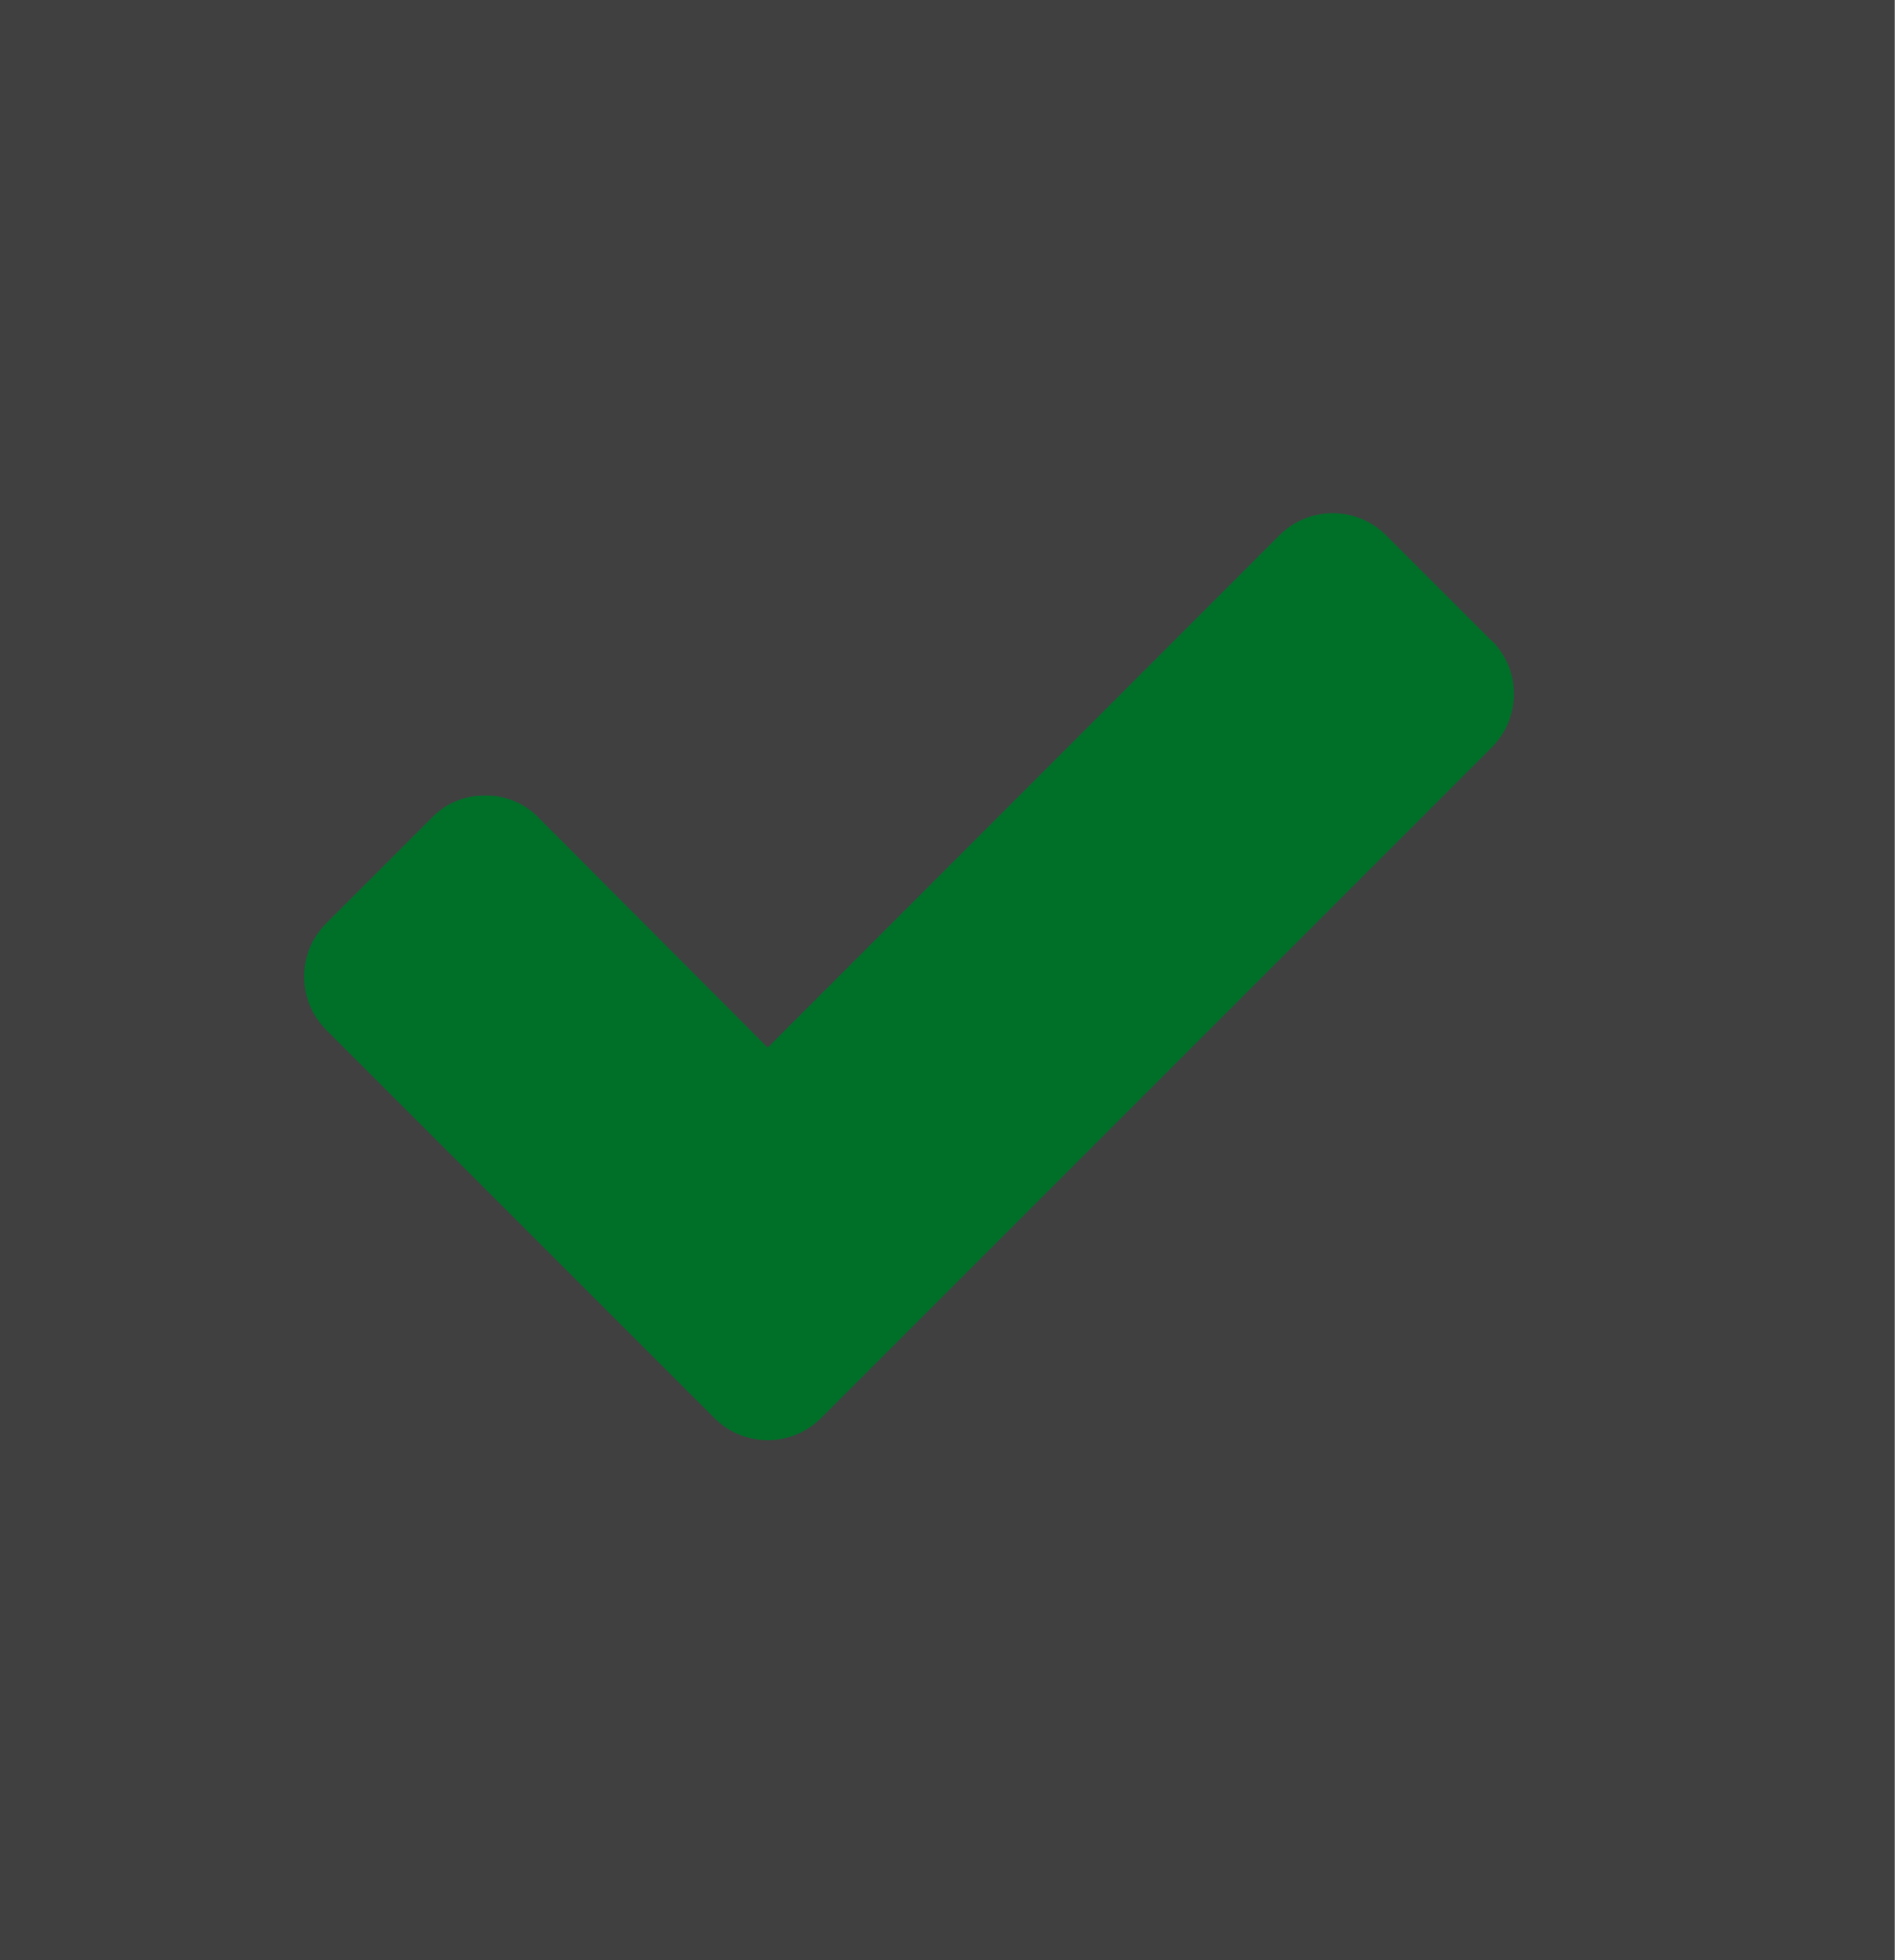
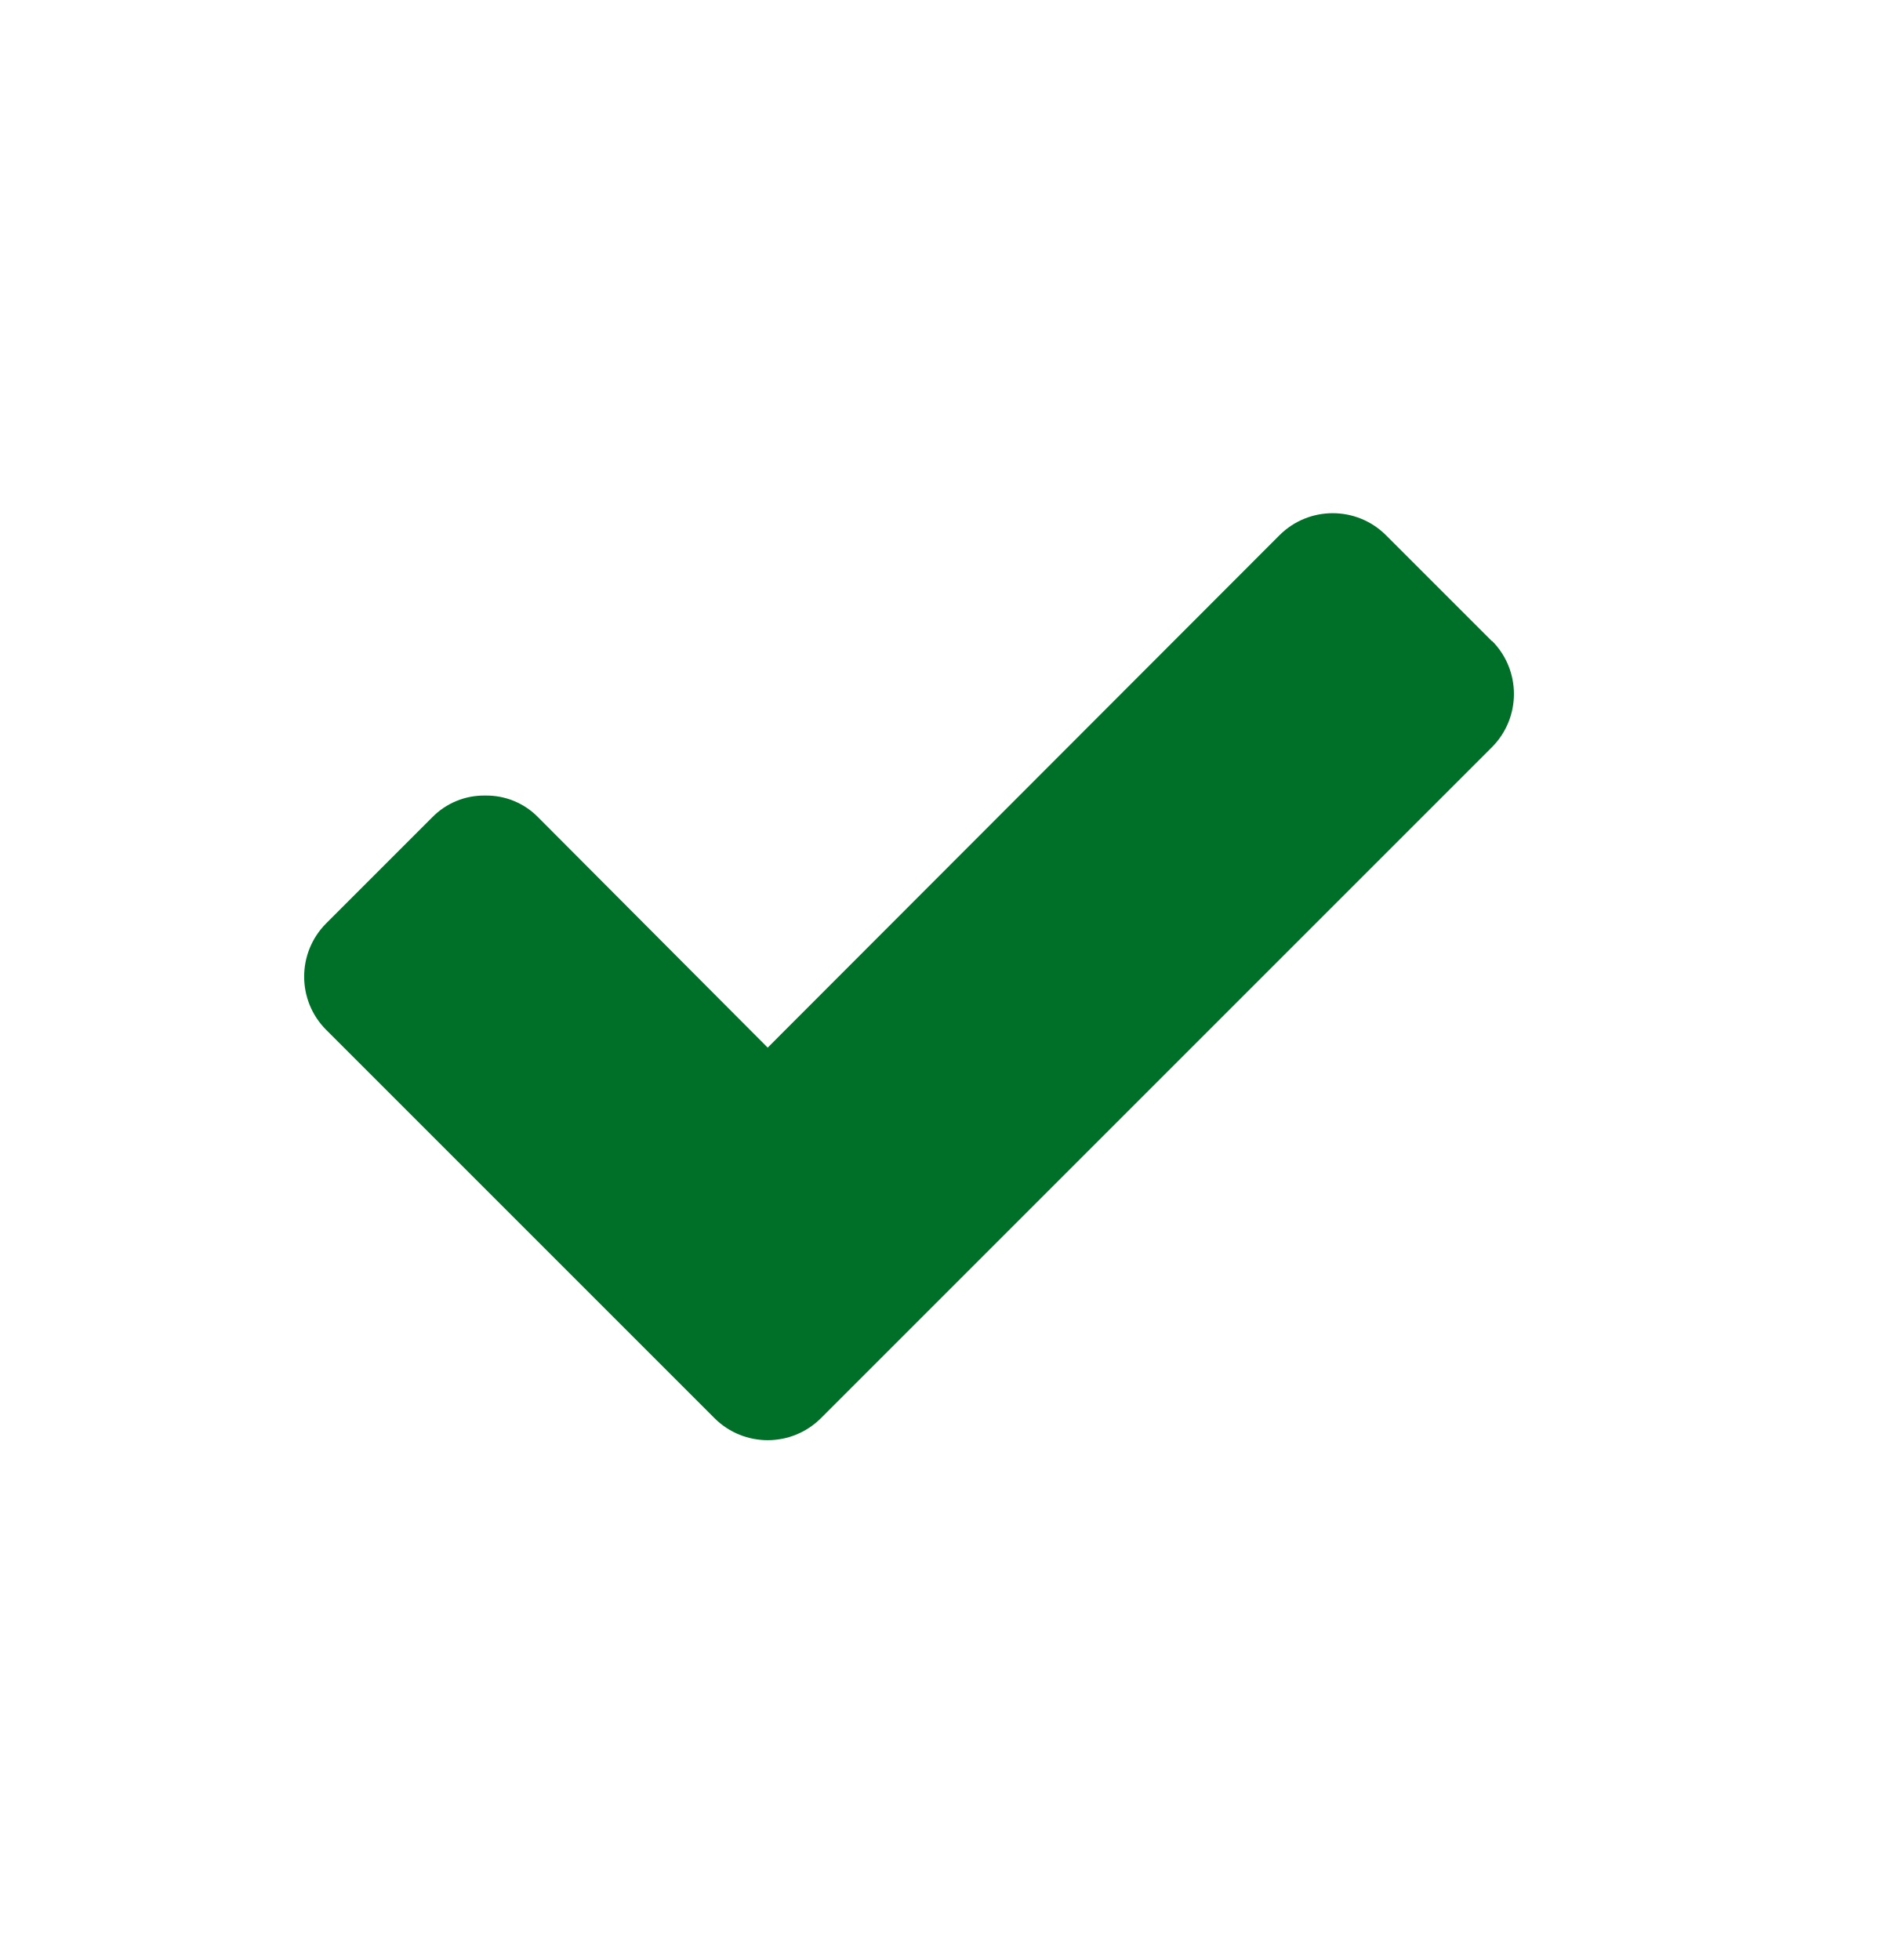
<svg xmlns="http://www.w3.org/2000/svg" width="58" height="60" viewBox="0 0 58 60">
  <g id="Watched-Seq" transform="translate(-0.353 0.011)">
-     <rect id="Rectangle_21" data-name="Rectangle 21" width="58" height="60" transform="translate(0.353 -0.011)" fill="#404040" />
+     <rect id="Rectangle_21" data-name="Rectangle 21" width="58" height="60" transform="translate(0.353 -0.011)" fill="rgba(64,64,64,0)" />
    <g id="correct-symbol" transform="translate(9.663 15.695)">
      <path id="Path_146" data-name="Path 146" d="M36.36,55.6l-3.249-3.249a2.307,2.307,0,0,0-3.249,0L14.19,68.042,7.167,60.995a2.211,2.211,0,0,0-1.624-.669,2.212,2.212,0,0,0-1.625.669L.669,64.244a2.308,2.308,0,0,0,0,3.249l8.648,8.648,3.249,3.249a2.307,2.307,0,0,0,3.249,0l3.249-3.249,17.3-17.3a2.307,2.307,0,0,0,0-3.249Z" transform="translate(0 -51.678)" fill="#007029" />
    </g>
  </g>
</svg>
